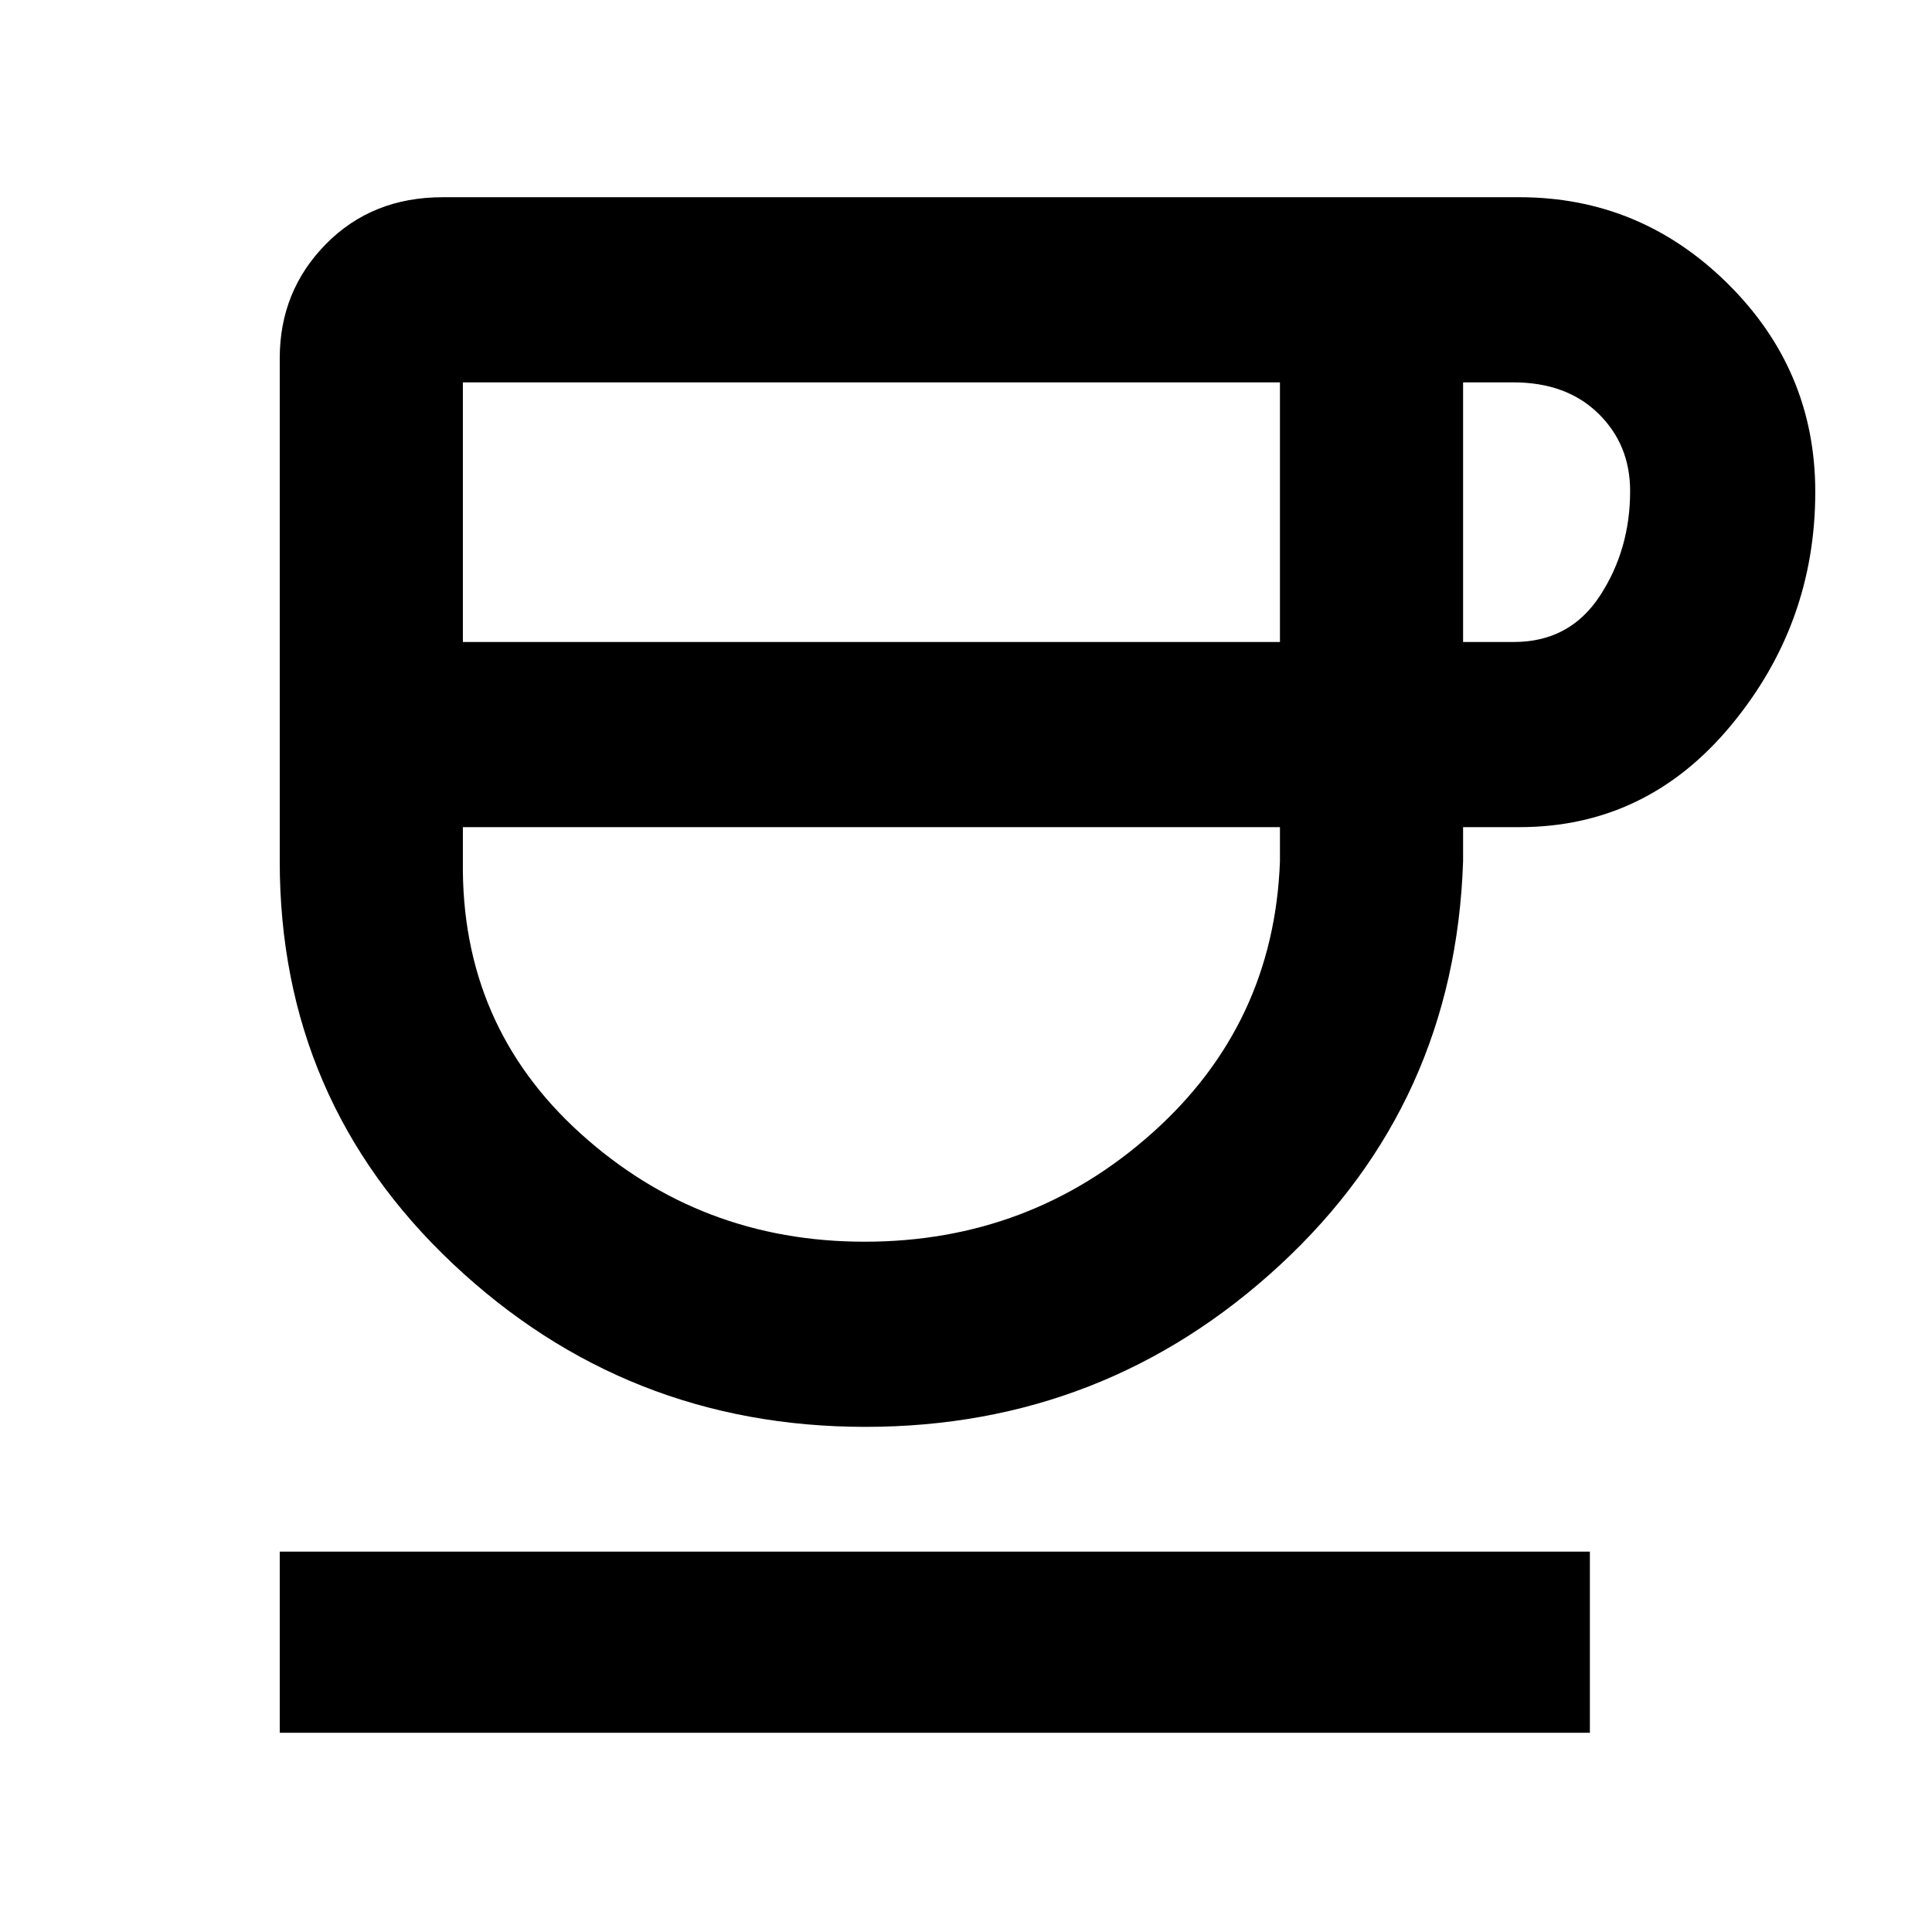
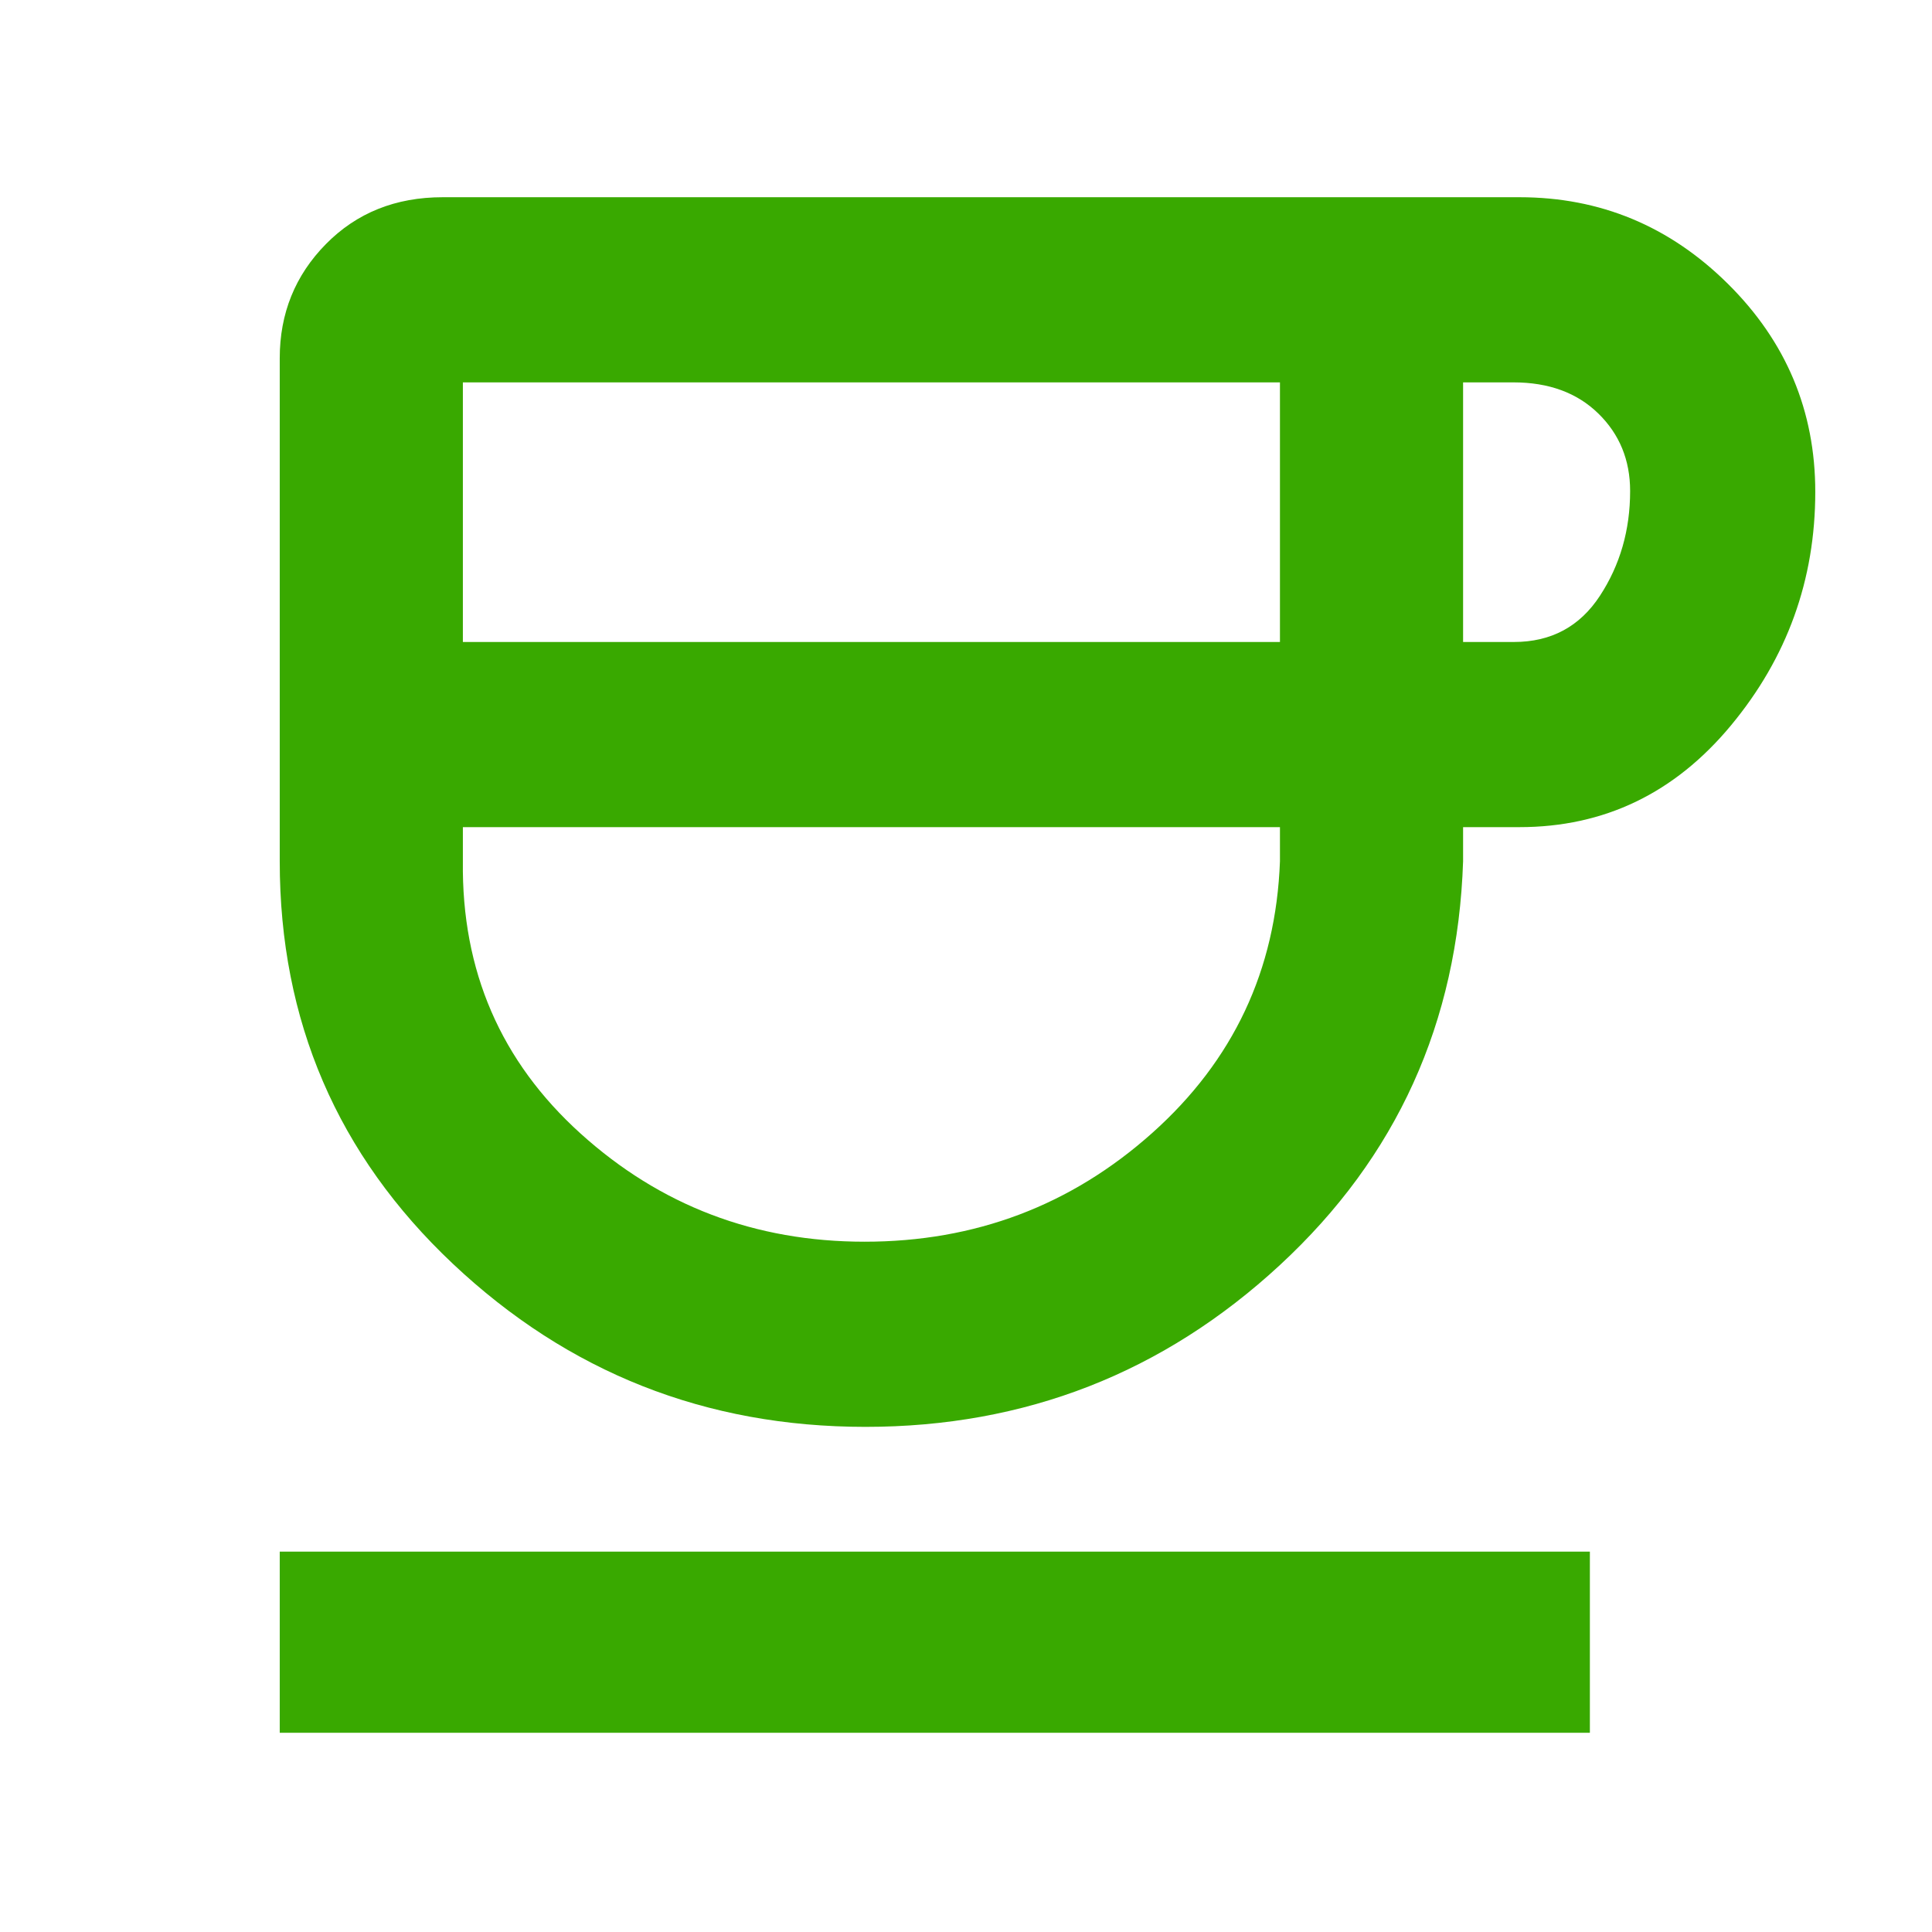
- <svg xmlns="http://www.w3.org/2000/svg" height="48" viewBox="0 -960 960 960" width="48">
+ <svg xmlns="http://www.w3.org/2000/svg" fill="#39A900" height="48" viewBox="0 -960 960 960" width="48">
  <path d="M430.026-251Q311-251 225-332.061 139-413.121 139-532v-250q0-33.4 22.925-56.7Q184.85-862 220-862h535q60.143 0 103.571 43.016Q902-775.968 902-715.591 902-650 860.071-599.5 818.143-549 755-549h-28v17q-4 120.118-90.974 200.559Q549.053-251 430.026-251ZM230-641h406v-129H230v129Zm199.62 298q82.38 0 142.88-54T636-532v-17H230v17q-1 81.49 58.478 135.245Q347.955-343 429.62-343ZM727-641h25.25q27.729 0 42.74-22.941Q810-686.882 810-716q0-23.118-15.833-38.559Q778.333-770 752-770h-25v129ZM139-99v-90h651v90H139Zm293-450Z" />
</svg>
